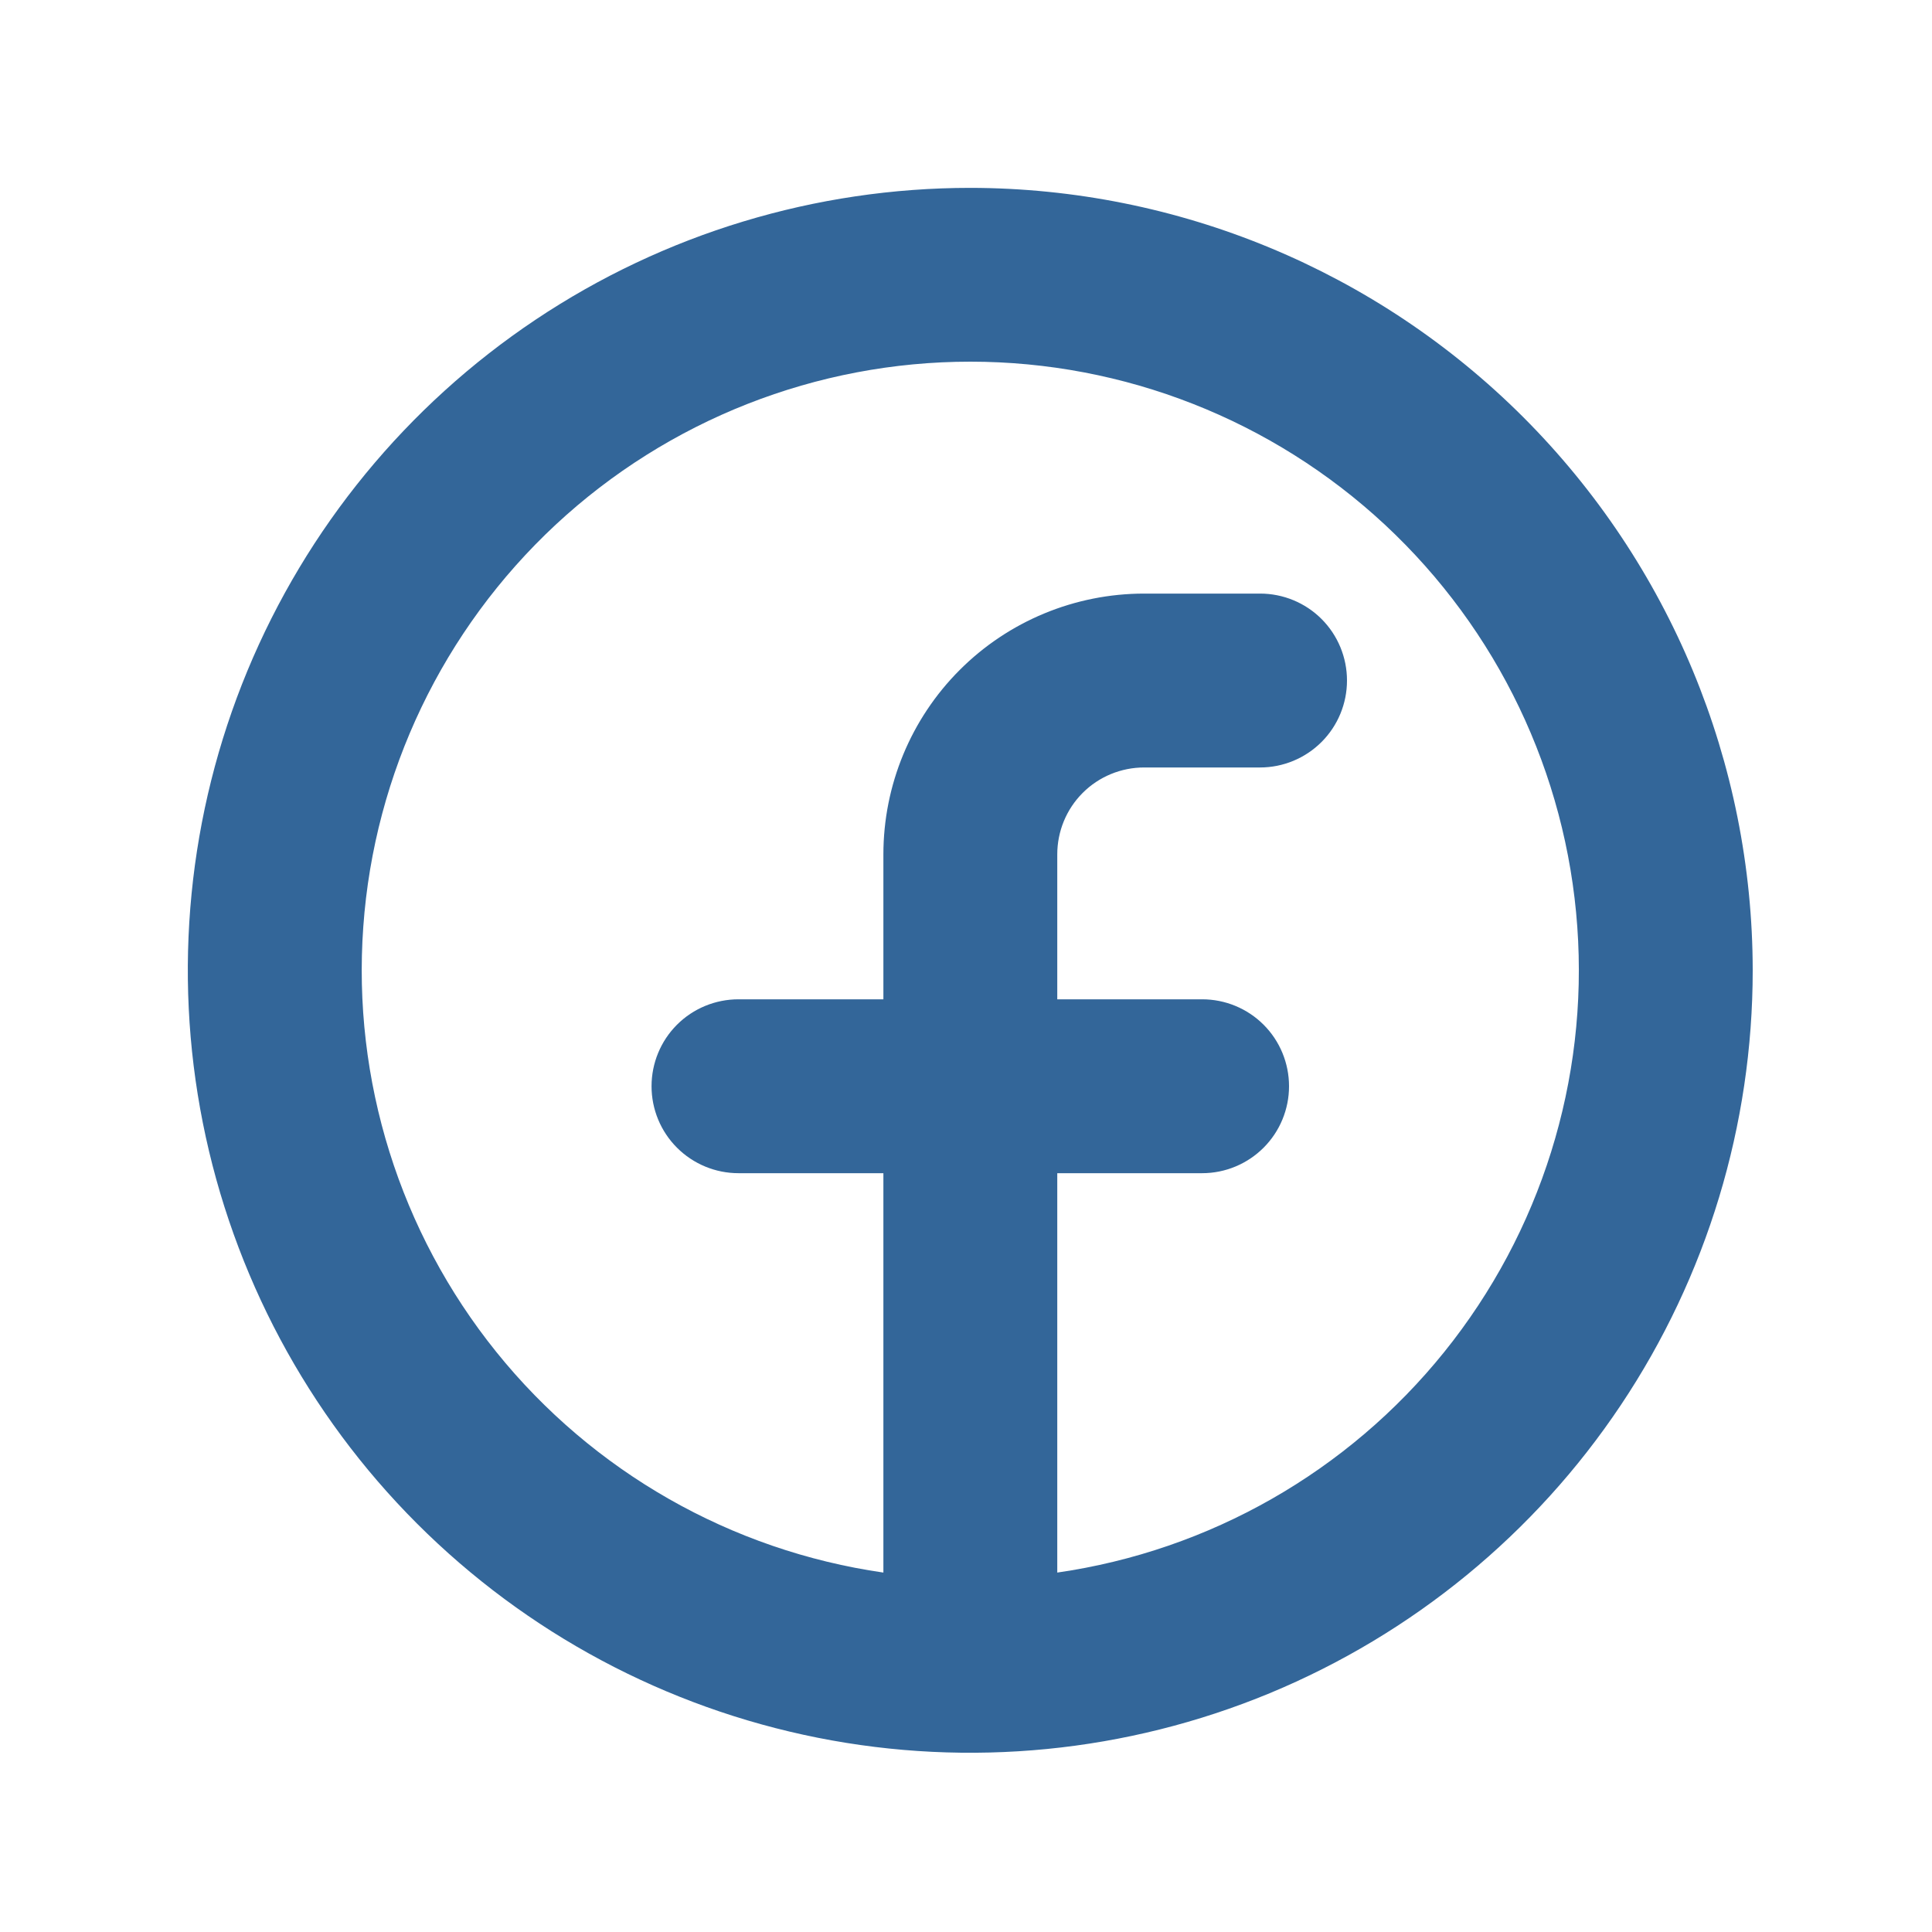
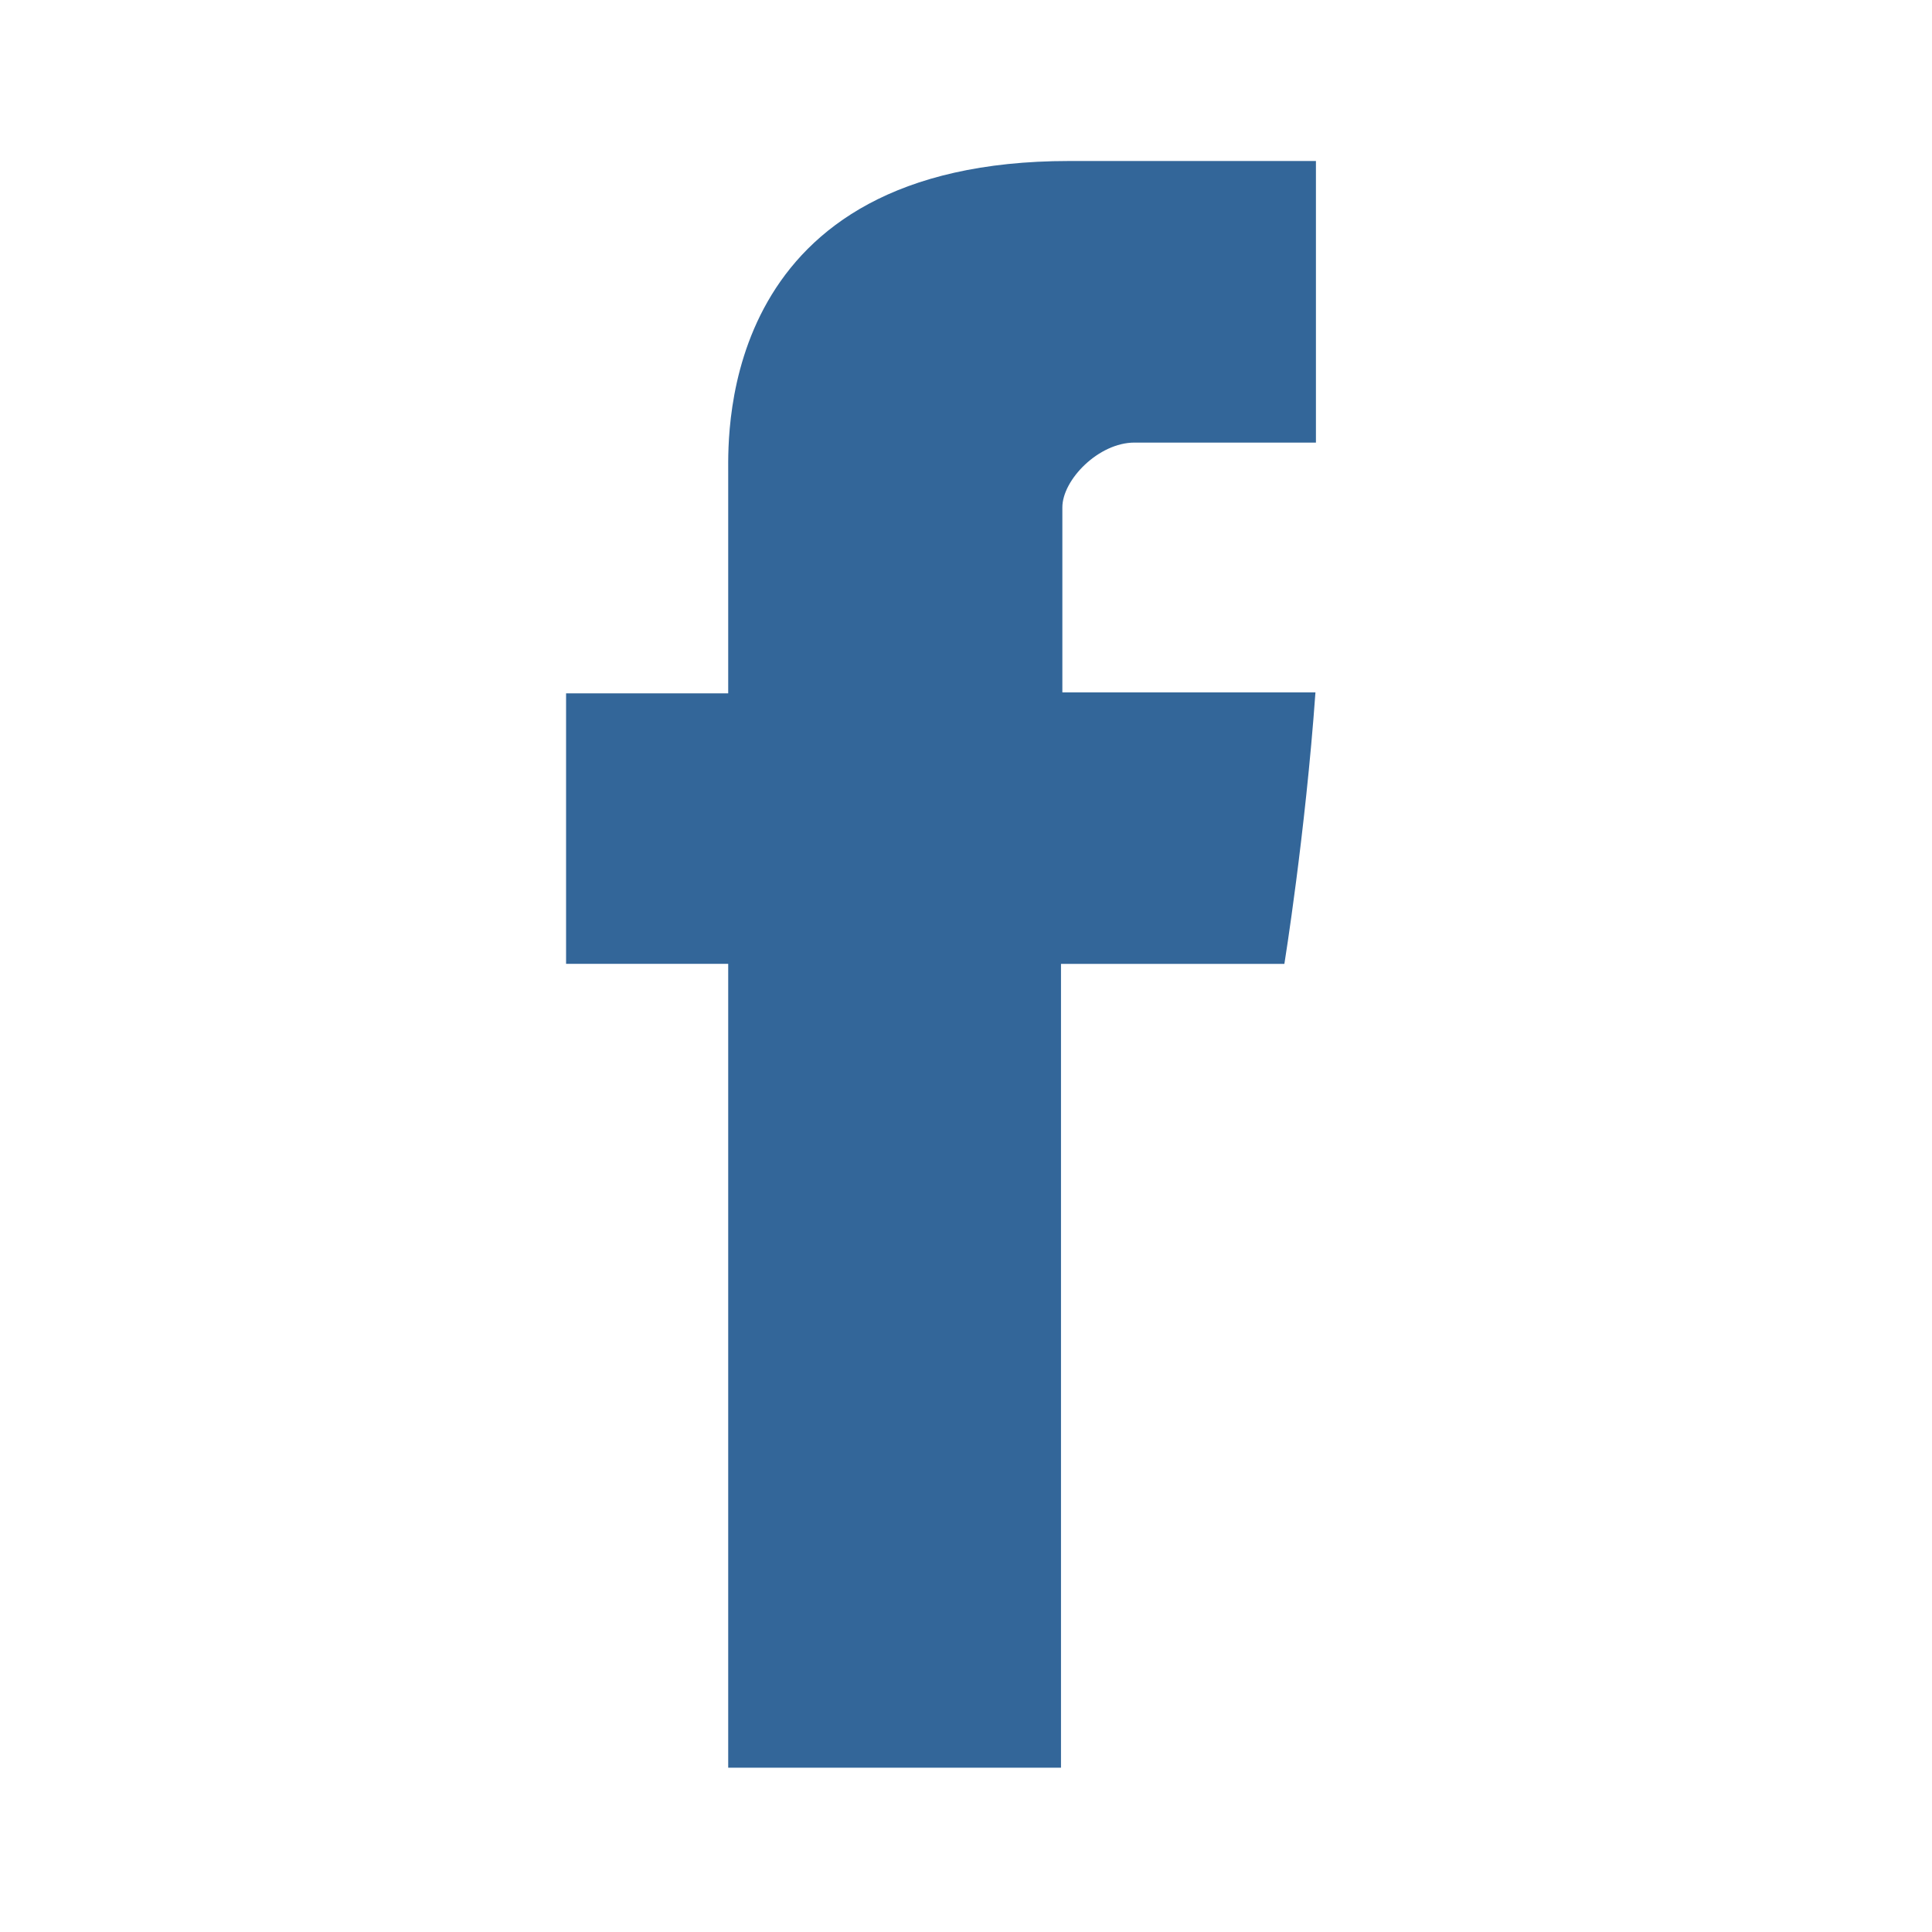
- <svg xmlns="http://www.w3.org/2000/svg" width="25" height="25" viewBox="0 0 25 25" fill="none">
-   <path d="M12.556 2.431C10.553 2.431 8.595 3.024 6.93 4.137C5.265 5.25 3.968 6.831 3.201 8.681C2.435 10.531 2.234 12.567 2.625 14.531C3.016 16.495 3.98 18.299 5.396 19.715C6.812 21.131 8.616 22.095 10.58 22.486C12.544 22.877 14.58 22.676 16.43 21.91C18.28 21.143 19.862 19.846 20.974 18.181C22.087 16.516 22.68 14.558 22.68 12.556C22.678 9.871 21.61 7.298 19.712 5.399C17.814 3.501 15.24 2.434 12.556 2.431ZM13.681 20.349V15.181H15.556C15.854 15.181 16.14 15.062 16.351 14.851C16.562 14.64 16.68 14.354 16.68 14.056C16.68 13.757 16.562 13.471 16.351 13.26C16.14 13.049 15.854 12.931 15.556 12.931H13.681V11.056C13.681 10.757 13.799 10.471 14.01 10.26C14.221 10.049 14.507 9.931 14.806 9.931H16.305C16.604 9.931 16.89 9.812 17.101 9.601C17.312 9.39 17.43 9.104 17.43 8.806C17.43 8.507 17.312 8.221 17.101 8.01C16.89 7.799 16.604 7.681 16.305 7.681H14.806C13.91 7.681 13.052 8.036 12.419 8.669C11.786 9.302 11.431 10.161 11.431 11.056V12.931H9.556C9.257 12.931 8.971 13.049 8.76 13.26C8.549 13.471 8.431 13.757 8.431 14.056C8.431 14.354 8.549 14.64 8.76 14.851C8.971 15.062 9.257 15.181 9.556 15.181H11.431V20.349C9.46 20.065 7.67 19.044 6.422 17.494C5.173 15.943 4.558 13.977 4.701 11.991C4.843 10.005 5.733 8.147 7.19 6.79C8.648 5.434 10.565 4.68 12.556 4.68C14.546 4.68 16.464 5.434 17.921 6.79C19.378 8.147 20.268 10.005 20.41 11.991C20.553 13.977 19.938 15.943 18.689 17.494C17.441 19.044 15.651 20.065 13.681 20.349Z" fill="#336699" />
+ <svg xmlns="http://www.w3.org/2000/svg" width="24" height="24" viewBox="0 0 24 24" fill="none">
+   <path d="M9.046 5.865V8.613H7.032V11.973H9.046V21.959H13.18V11.974H15.955C15.955 11.974 16.215 10.363 16.341 8.601H13.197V6.303C13.197 5.96 13.647 5.498 14.093 5.498H16.347V2H13.283C8.943 2 9.046 5.363 9.046 5.865Z" fill="#336699" />
</svg>
